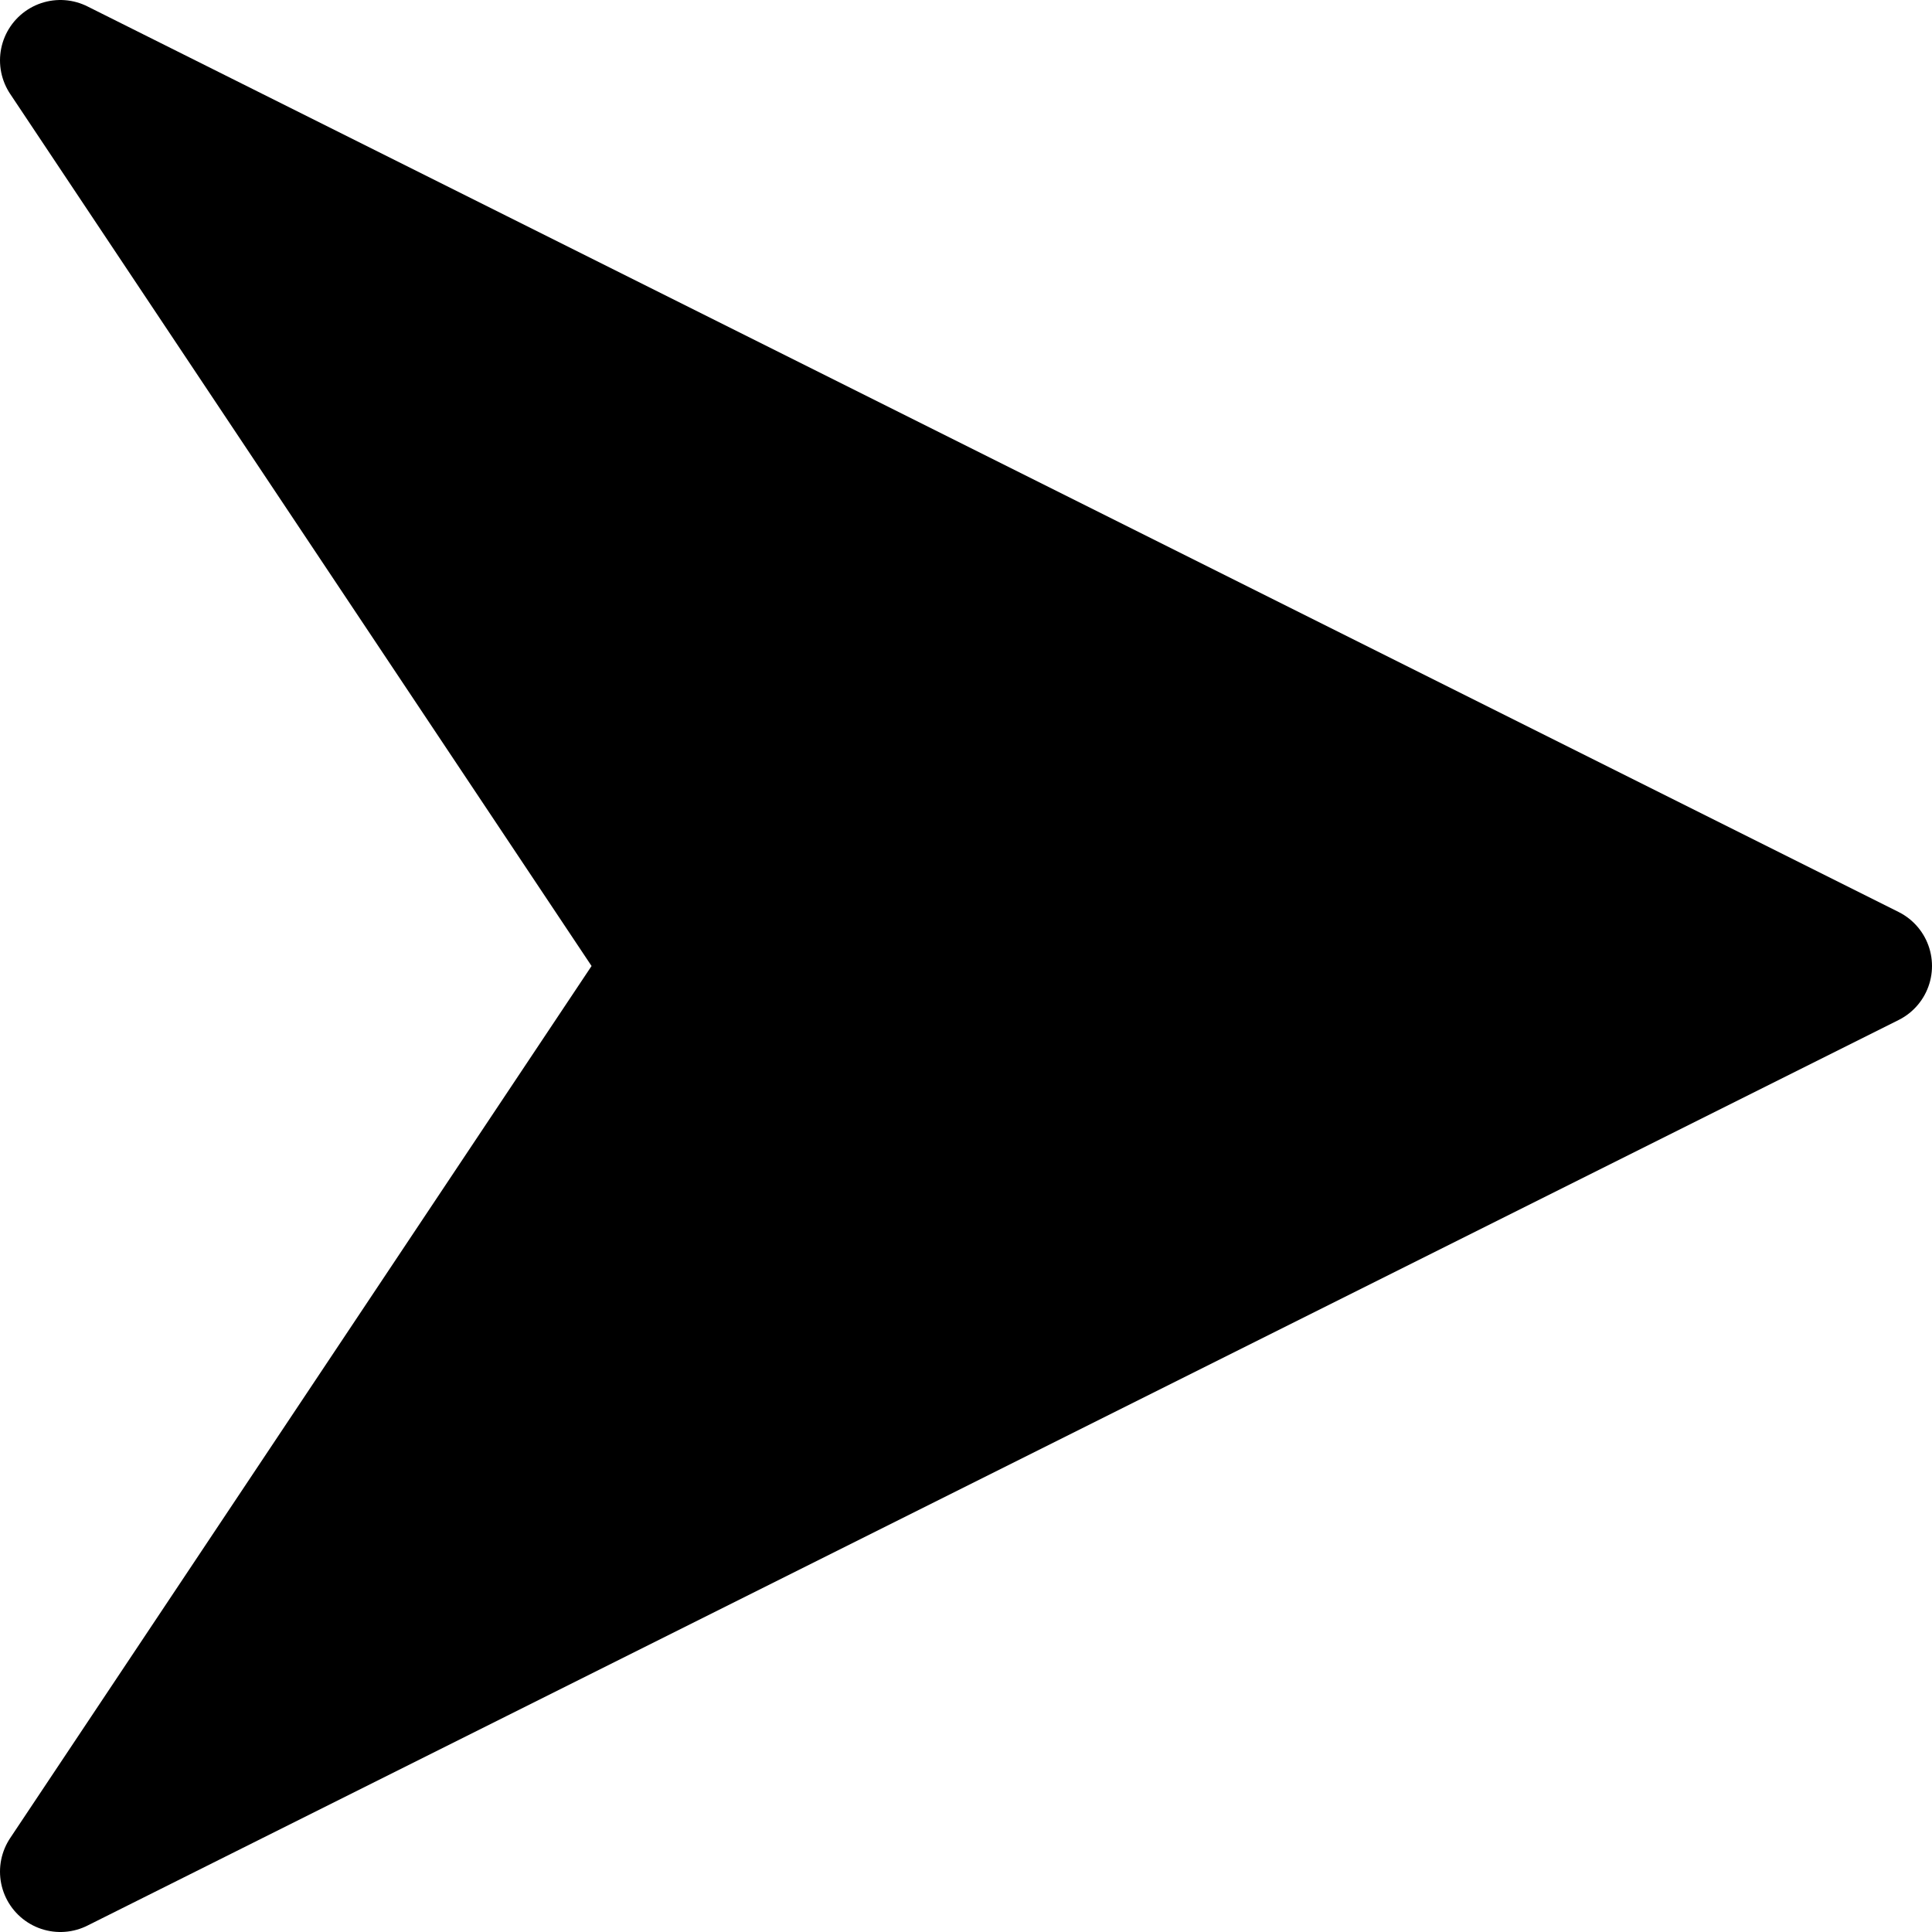
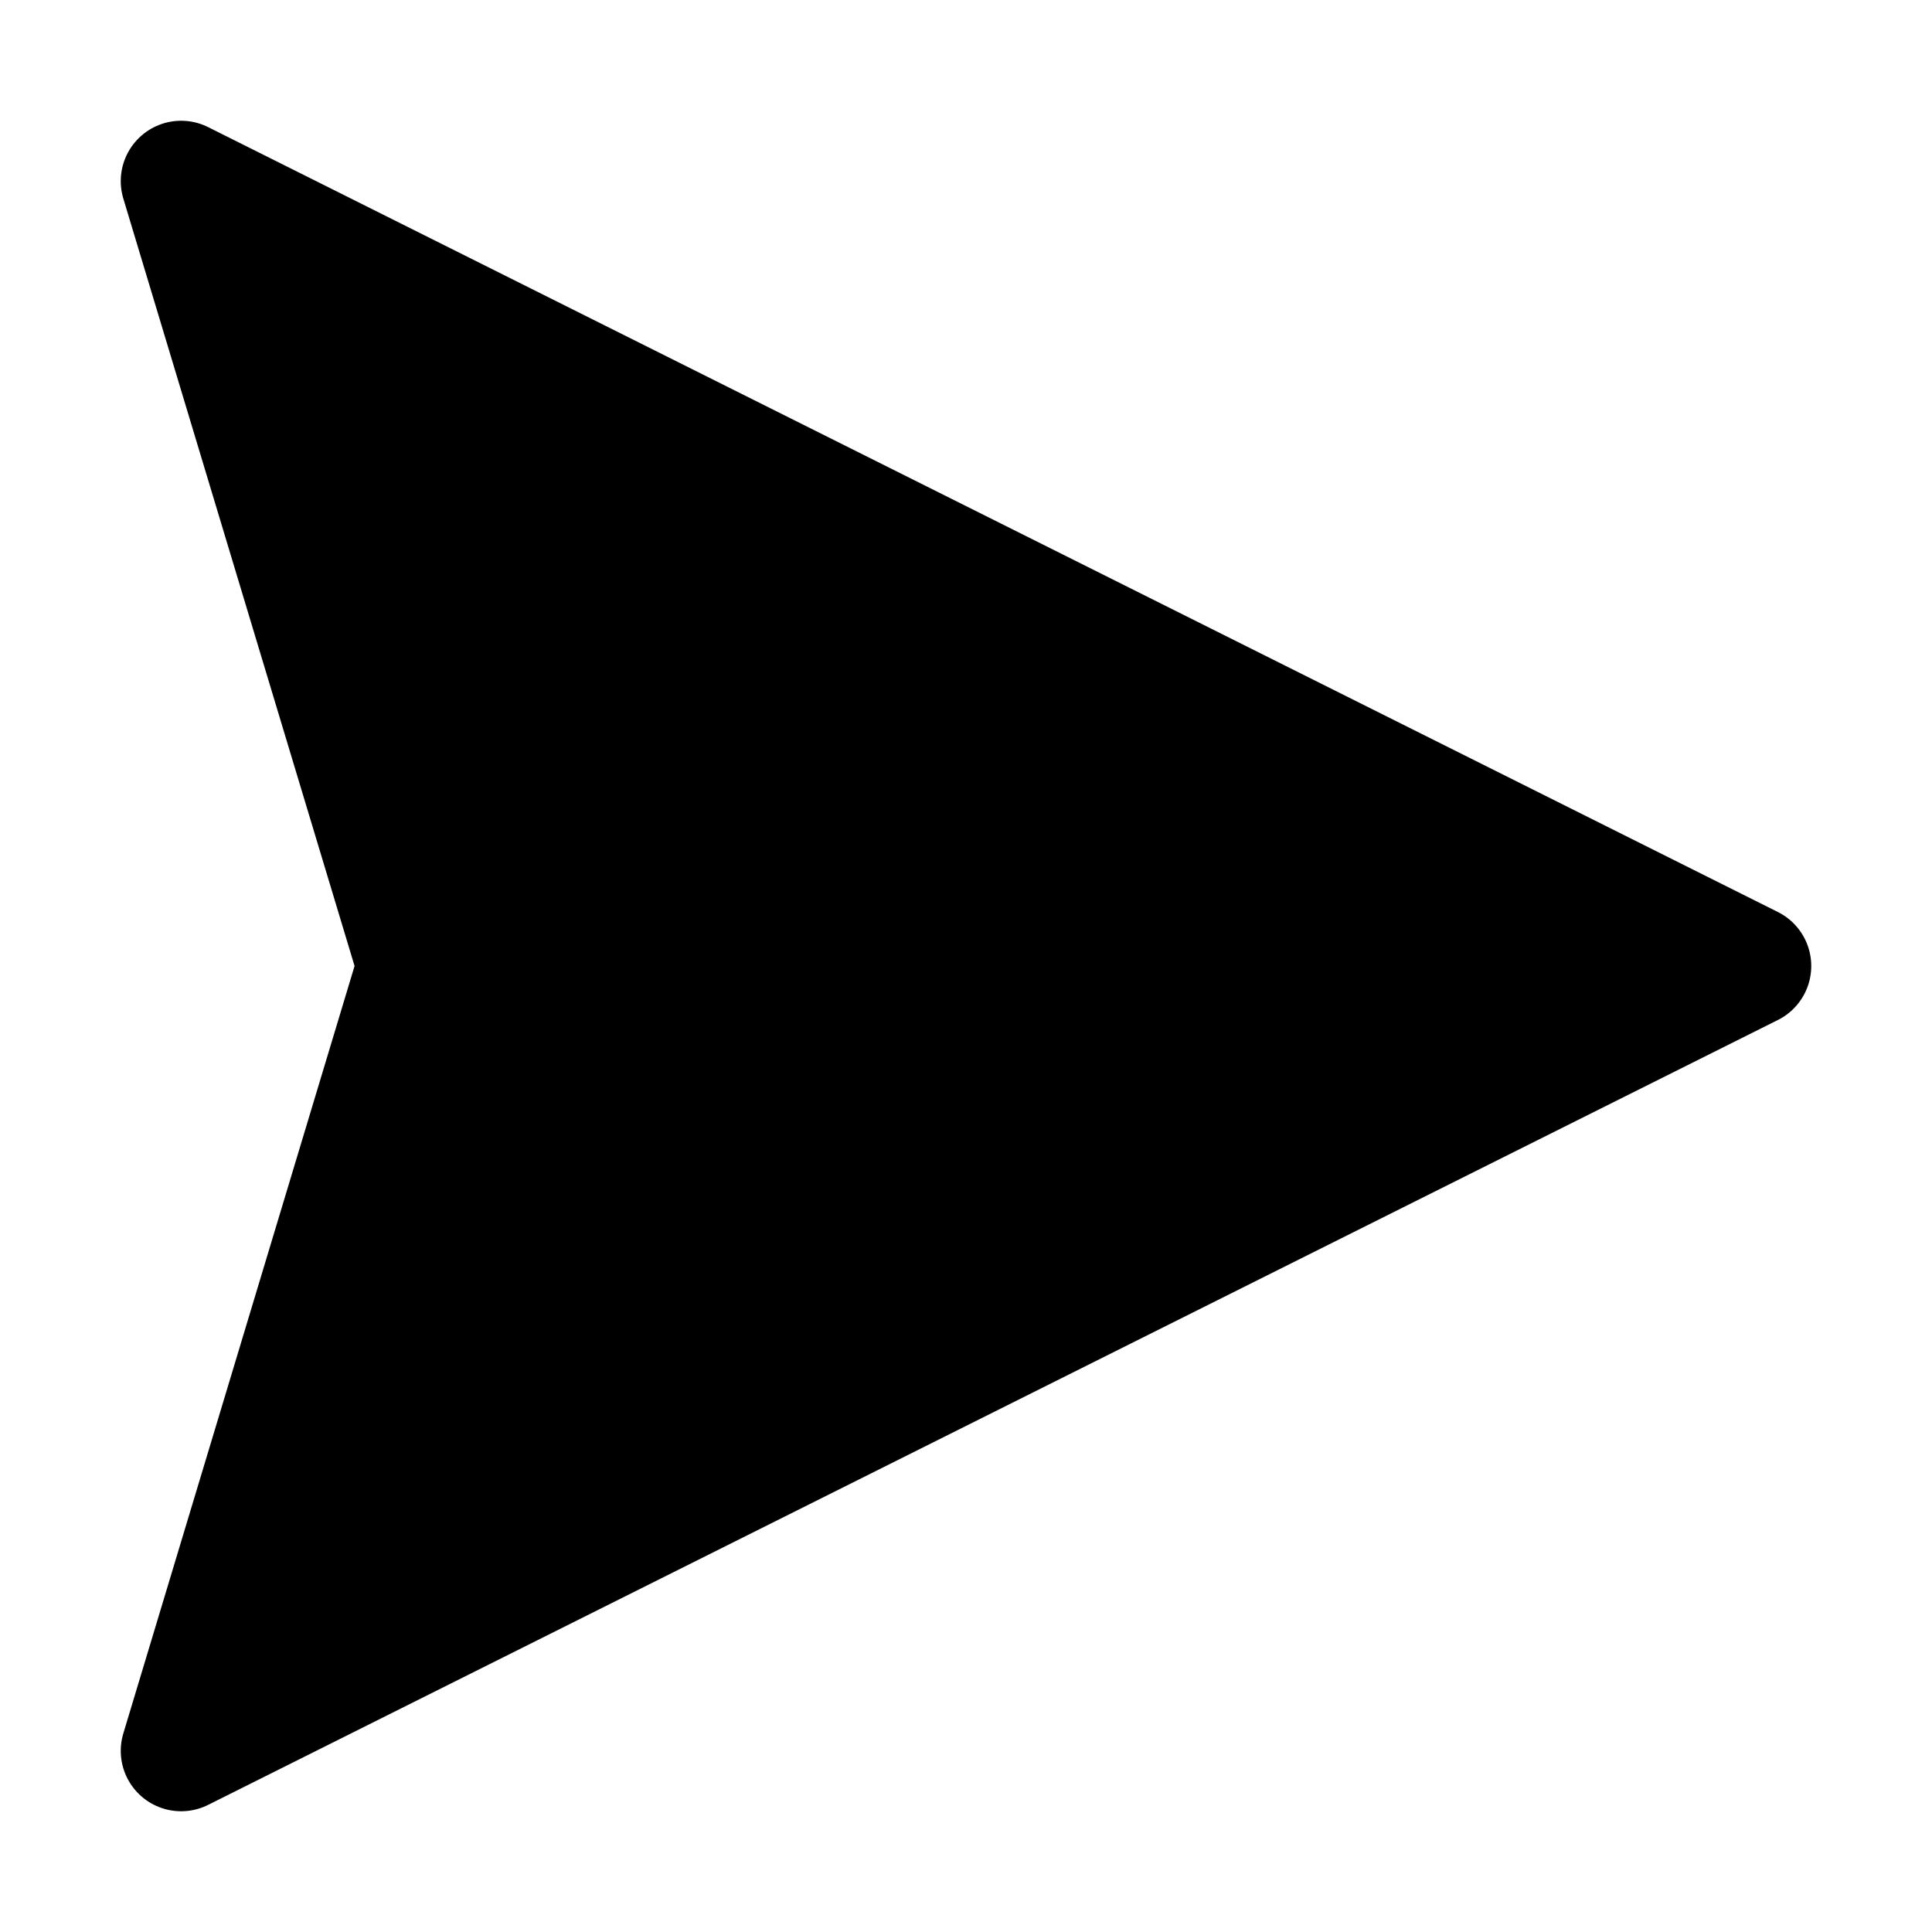
- <svg xmlns="http://www.w3.org/2000/svg" viewBox="0 0 32 32" version="1.0">
-   <path d="M1 1l30 15L1 31l10-15L1 1z" stroke-linejoin="round" fill-rule="evenodd" stroke="#000" stroke-linecap="round" stroke-width="2" fill="#000" />
+ <svg xmlns="http://www.w3.org/2000/svg" viewBox="0 0 32 32" version="1.0" id="svg938">
+   <defs id="defs942" />
+   <path d="M 3,3 29,16 3,29 6.917,16 Z" id="path936" style="fill:#000000;fill-rule:evenodd;stroke:#000000;stroke-width:2;stroke-linecap:round;stroke-linejoin:round" />
</svg>
